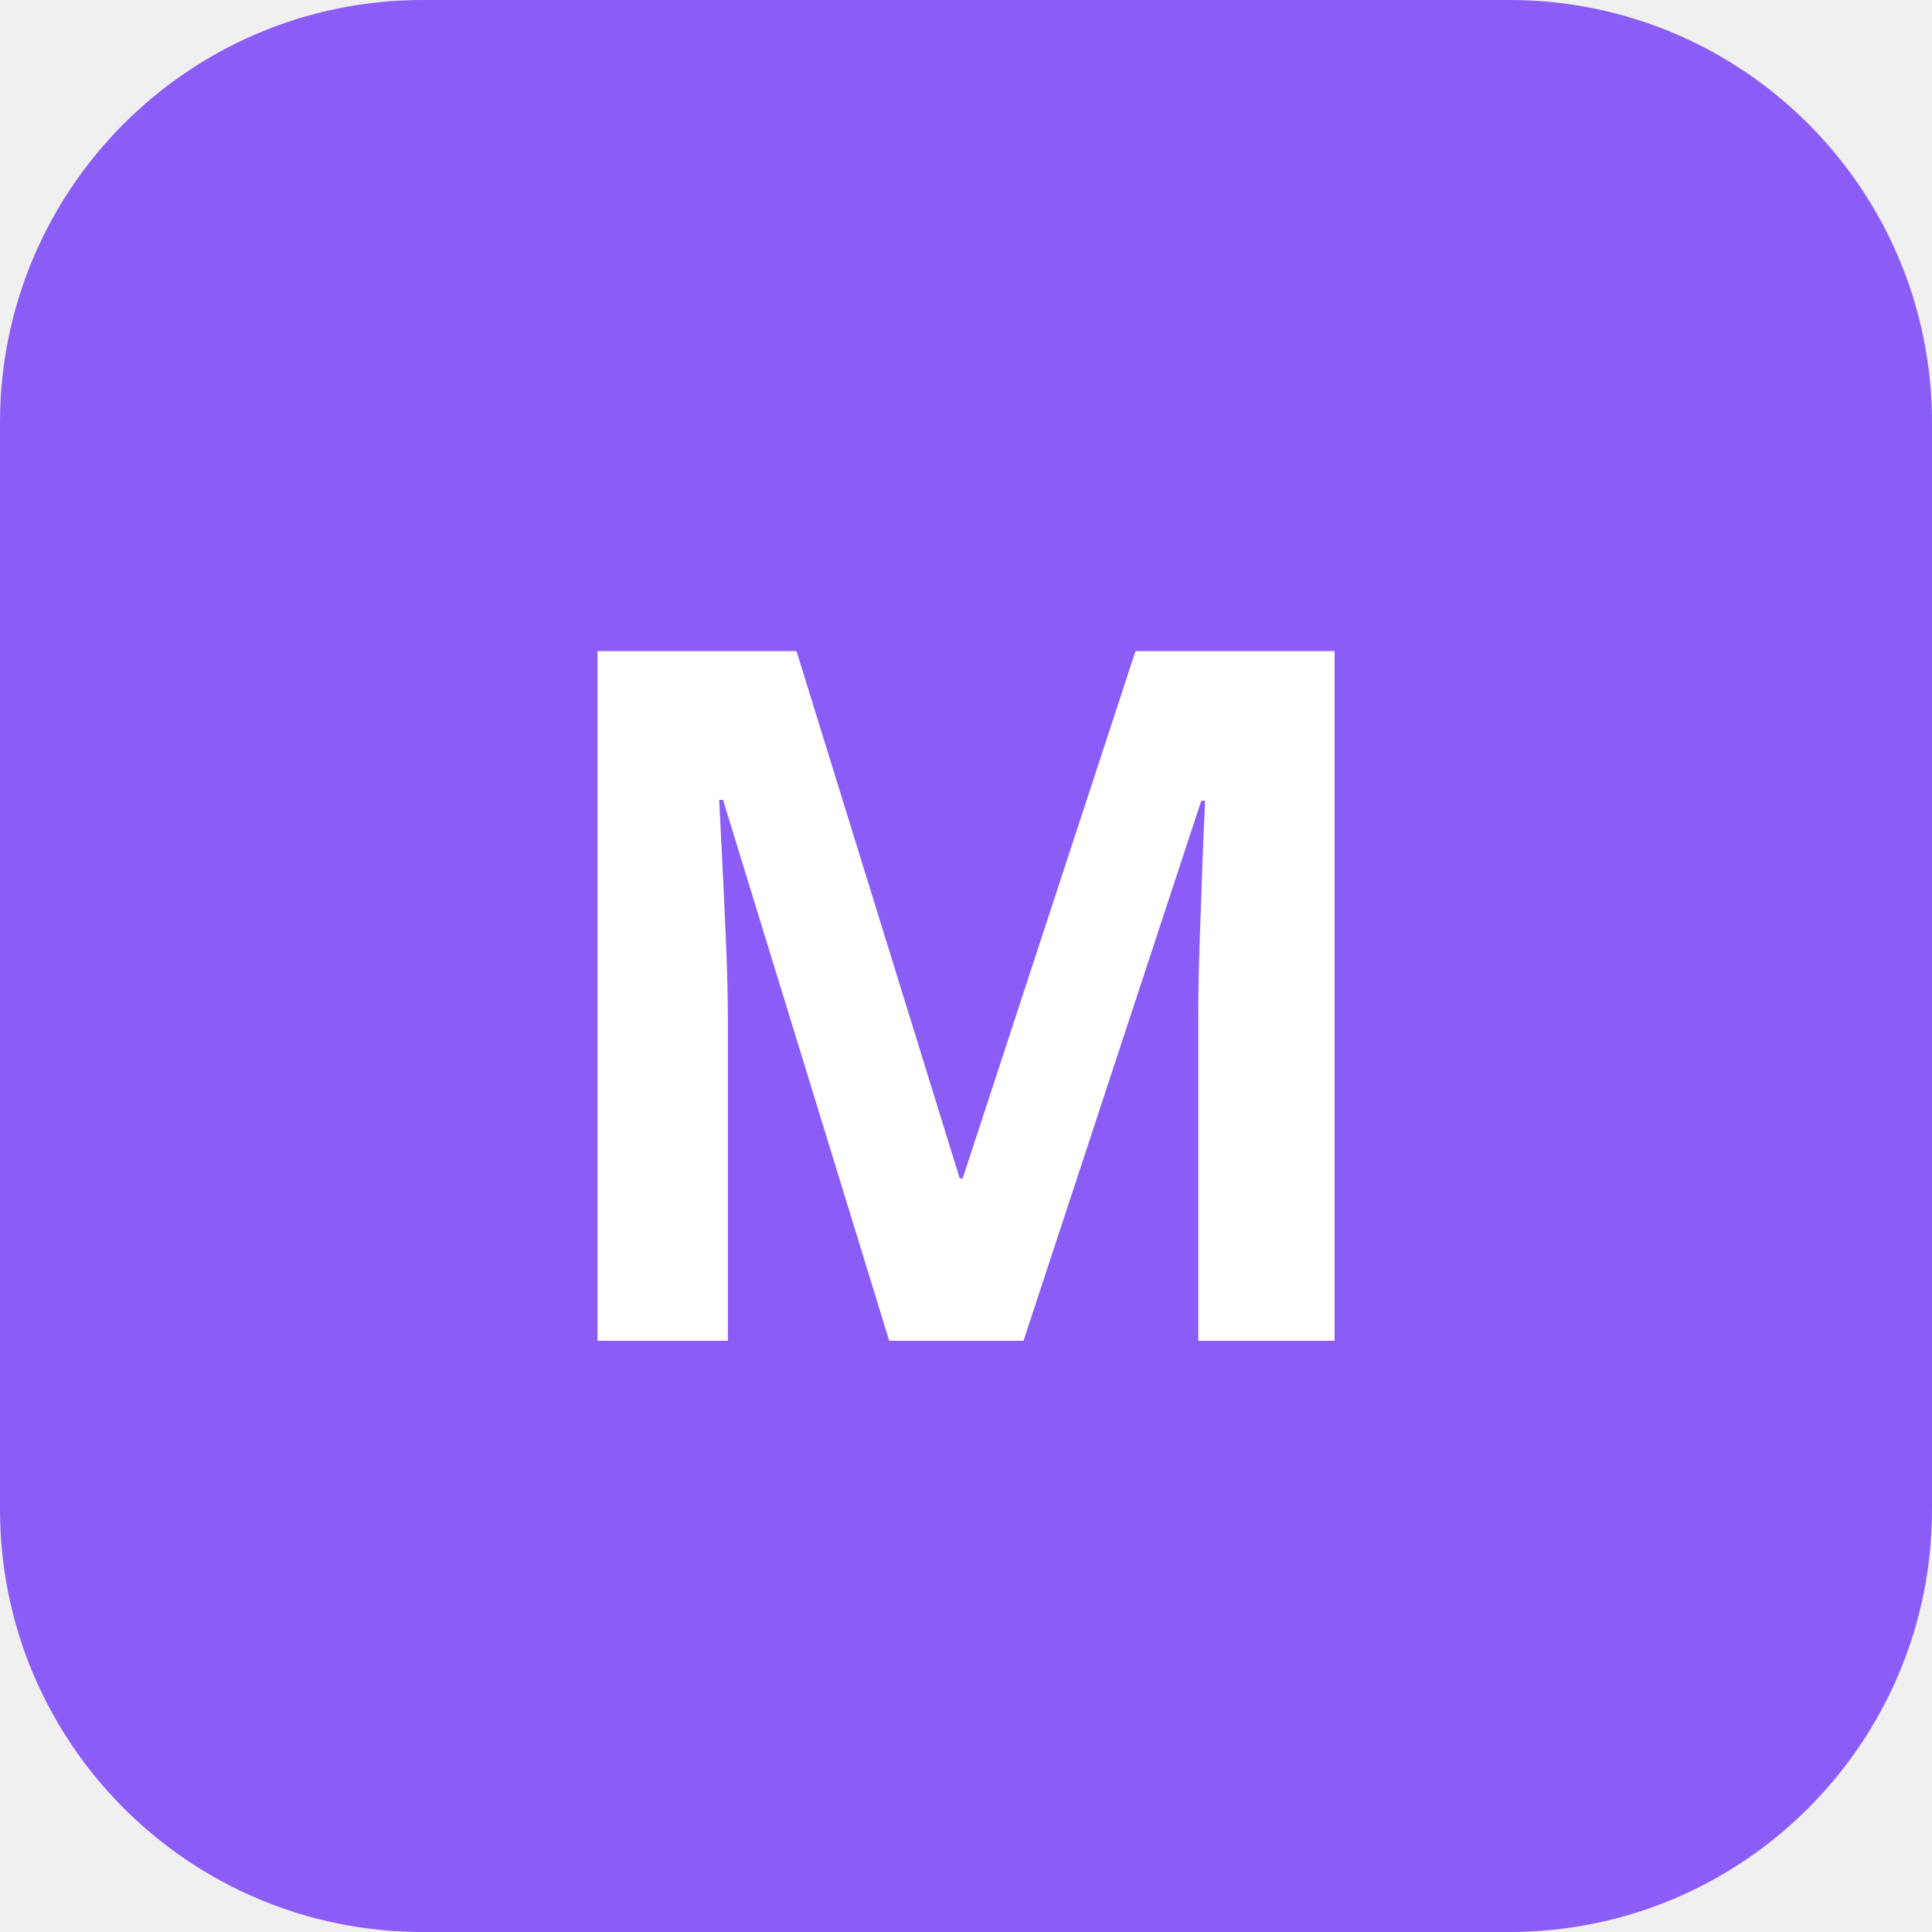
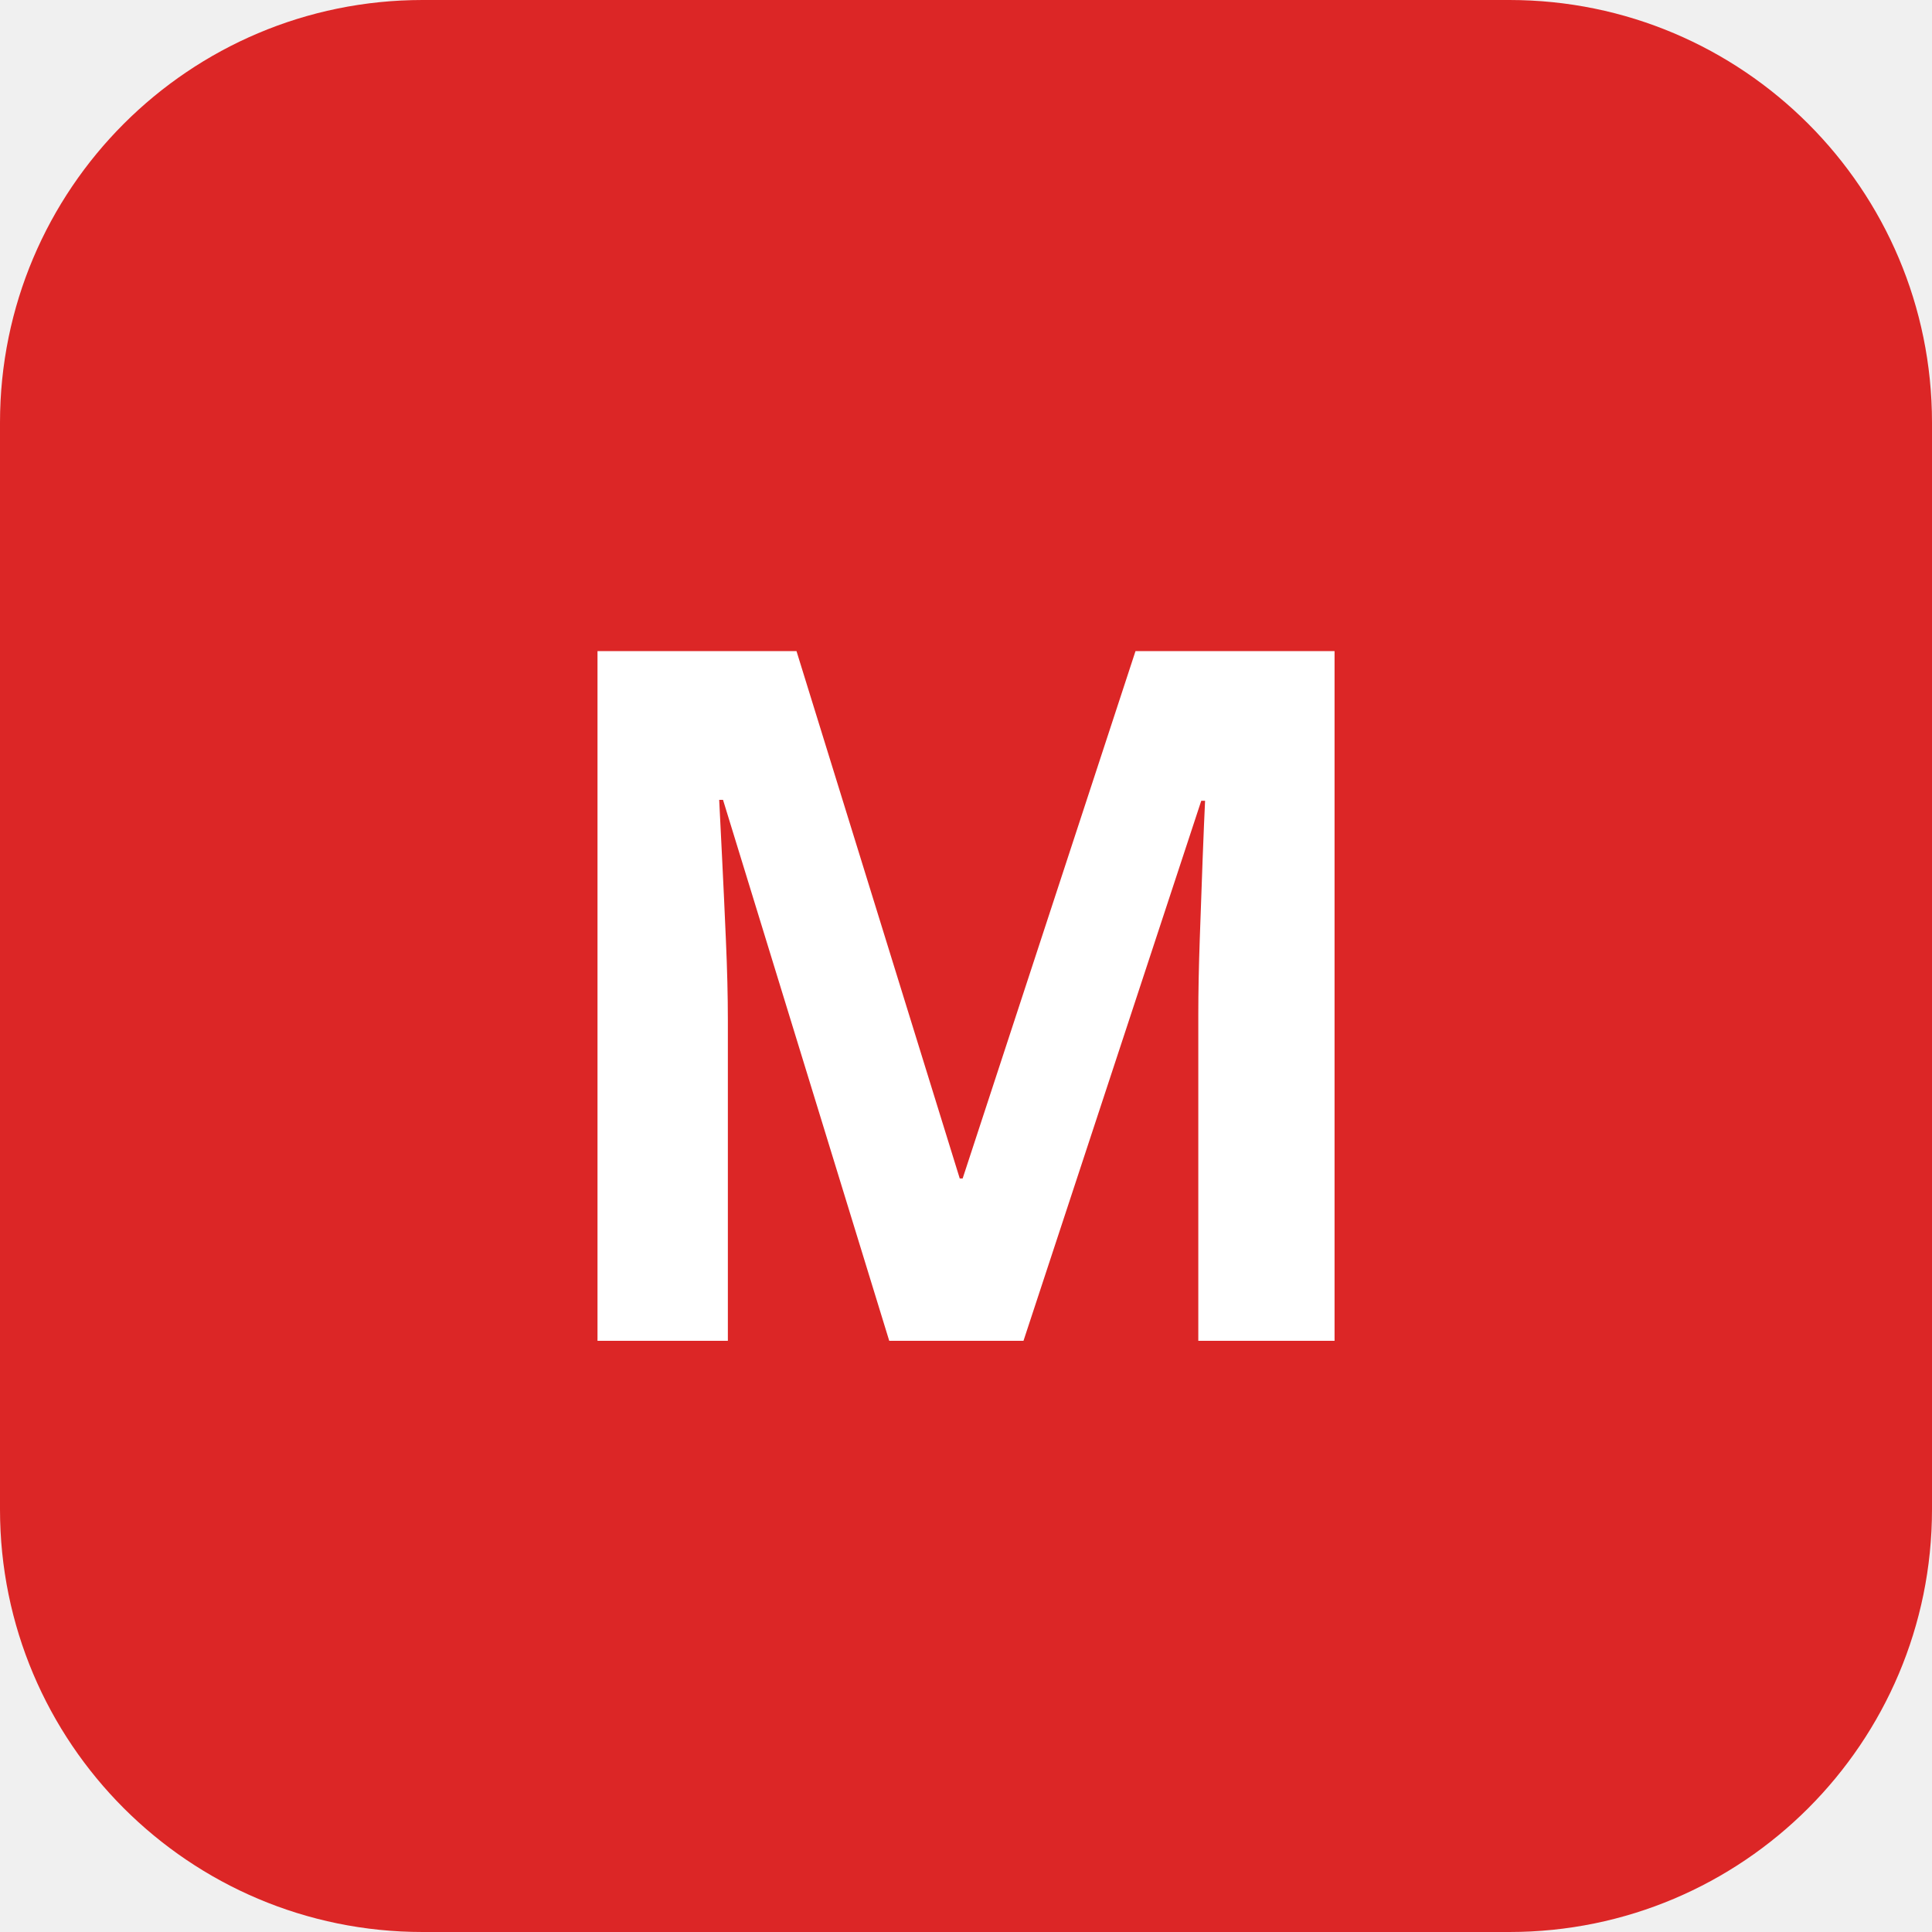
<svg xmlns="http://www.w3.org/2000/svg" width="512" height="512" viewBox="0 0 512 512">
-   <rect width="512" height="512" fill="#8b5cf6" rx="112" />
+   <rect width="512" height="512" fill="#dc2626" rx="112" />
  <text x="50%" y="50%" font-family="sans-serif" font-size="256" font-weight="bold" fill="white" text-anchor="middle" dominant-baseline="central">M</text>
</svg>
